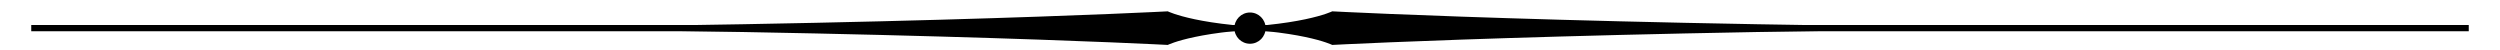
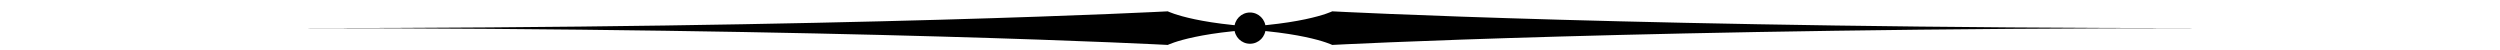
<svg xmlns="http://www.w3.org/2000/svg" xmlns:xlink="http://www.w3.org/1999/xlink" version="1.1" width="400" height="8" id="svg2">
  <defs id="defs4" />
  <g transform="translate(0,-1044.362)" id="layer1">
    <path d="m 186.844,1046.175 c 0,0 -50.344,2.688 -140.344,2.688 90,0 140.344,2.688 140.344,2.688 0,0 4.987,-2.499 19.656,-2.688 -14.669,-0.189 -19.656,-2.688 -19.656,-2.688 z" id="path2874" style="fill:#000000;fill-opacity:1;stroke:none" />
-     <path d="m 5,1048.862 195,0" id="path2870" style="fill:none;stroke:#000000;stroke-width:1" />
    <path d="m 205,12.5 a 2.5,2.5 0 1 1 -5,0 2.5,2.5 0 1 1 5,0 z" transform="translate(-2.5,1036.362)" id="path2872" style="fill:#000000;stroke:none" />
    <use transform="matrix(-1,0,0,1,400,0)" id="use2879" x="0" y="0" width="400" height="20" xlink:href="#path2874" />
-     <use transform="matrix(-1,0,0,1,400,0)" id="use2881" x="0" y="0" width="400" height="20" xlink:href="#path2870" />
  </g>
</svg>
